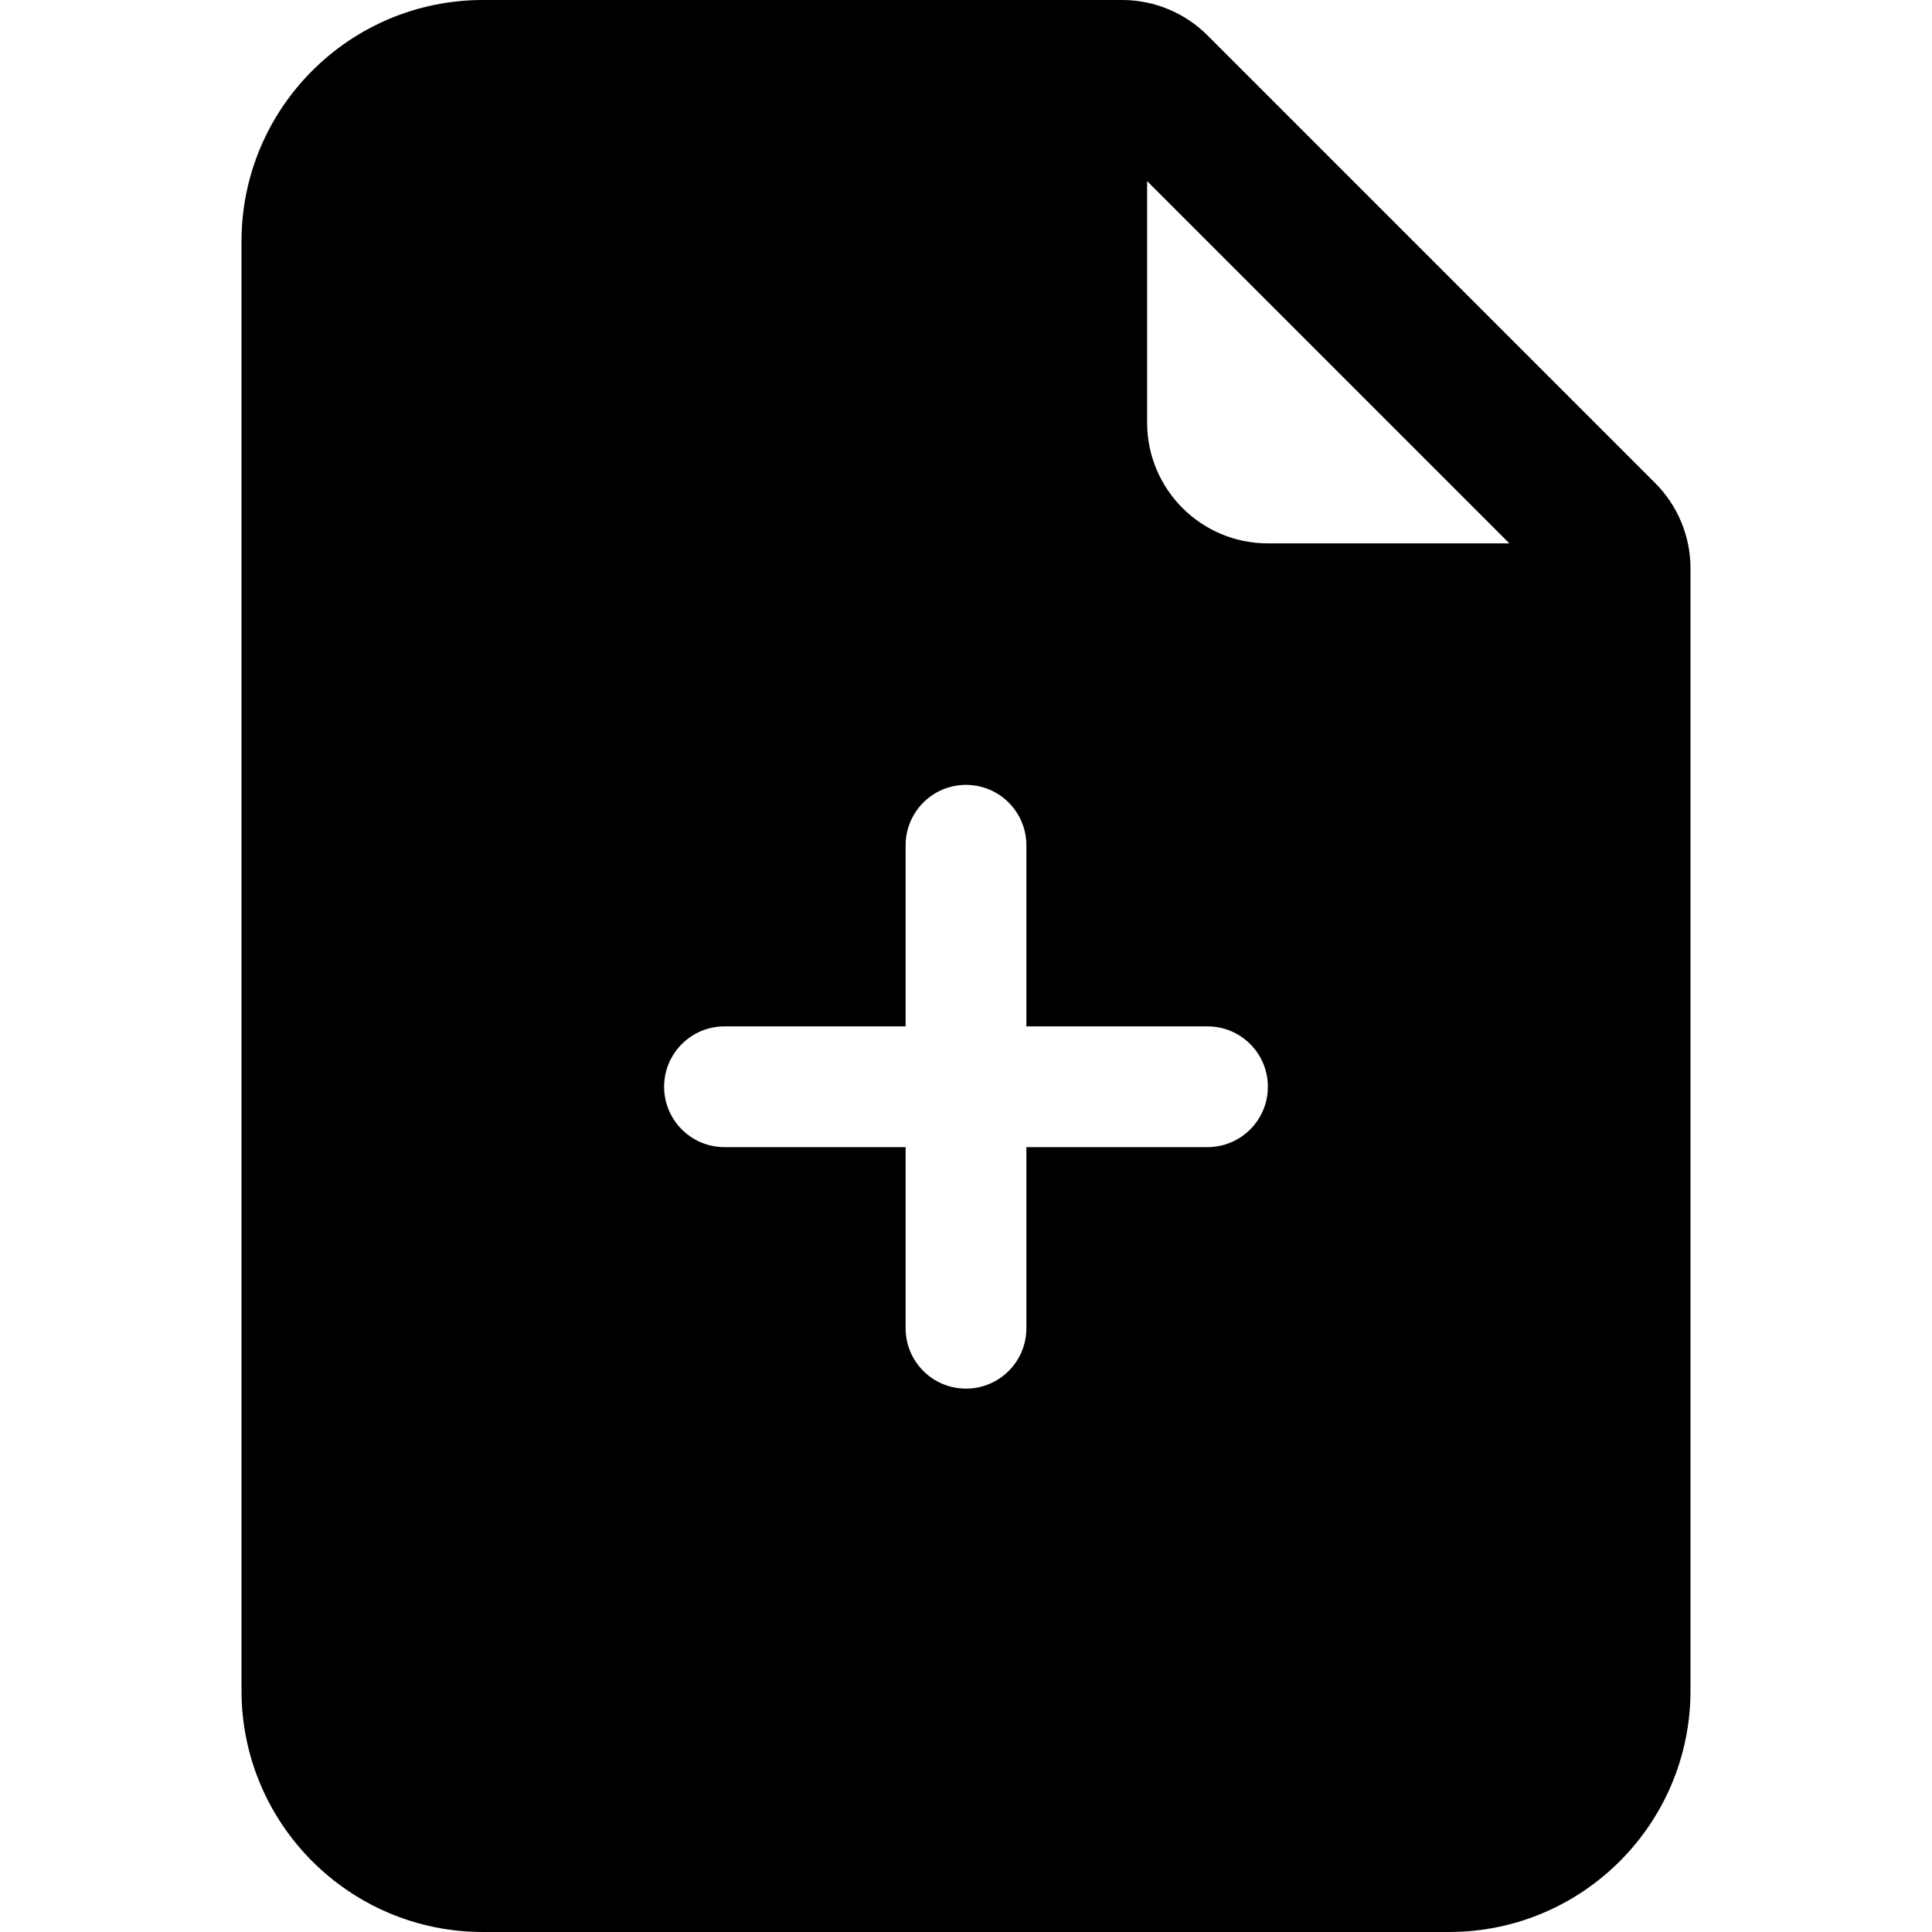
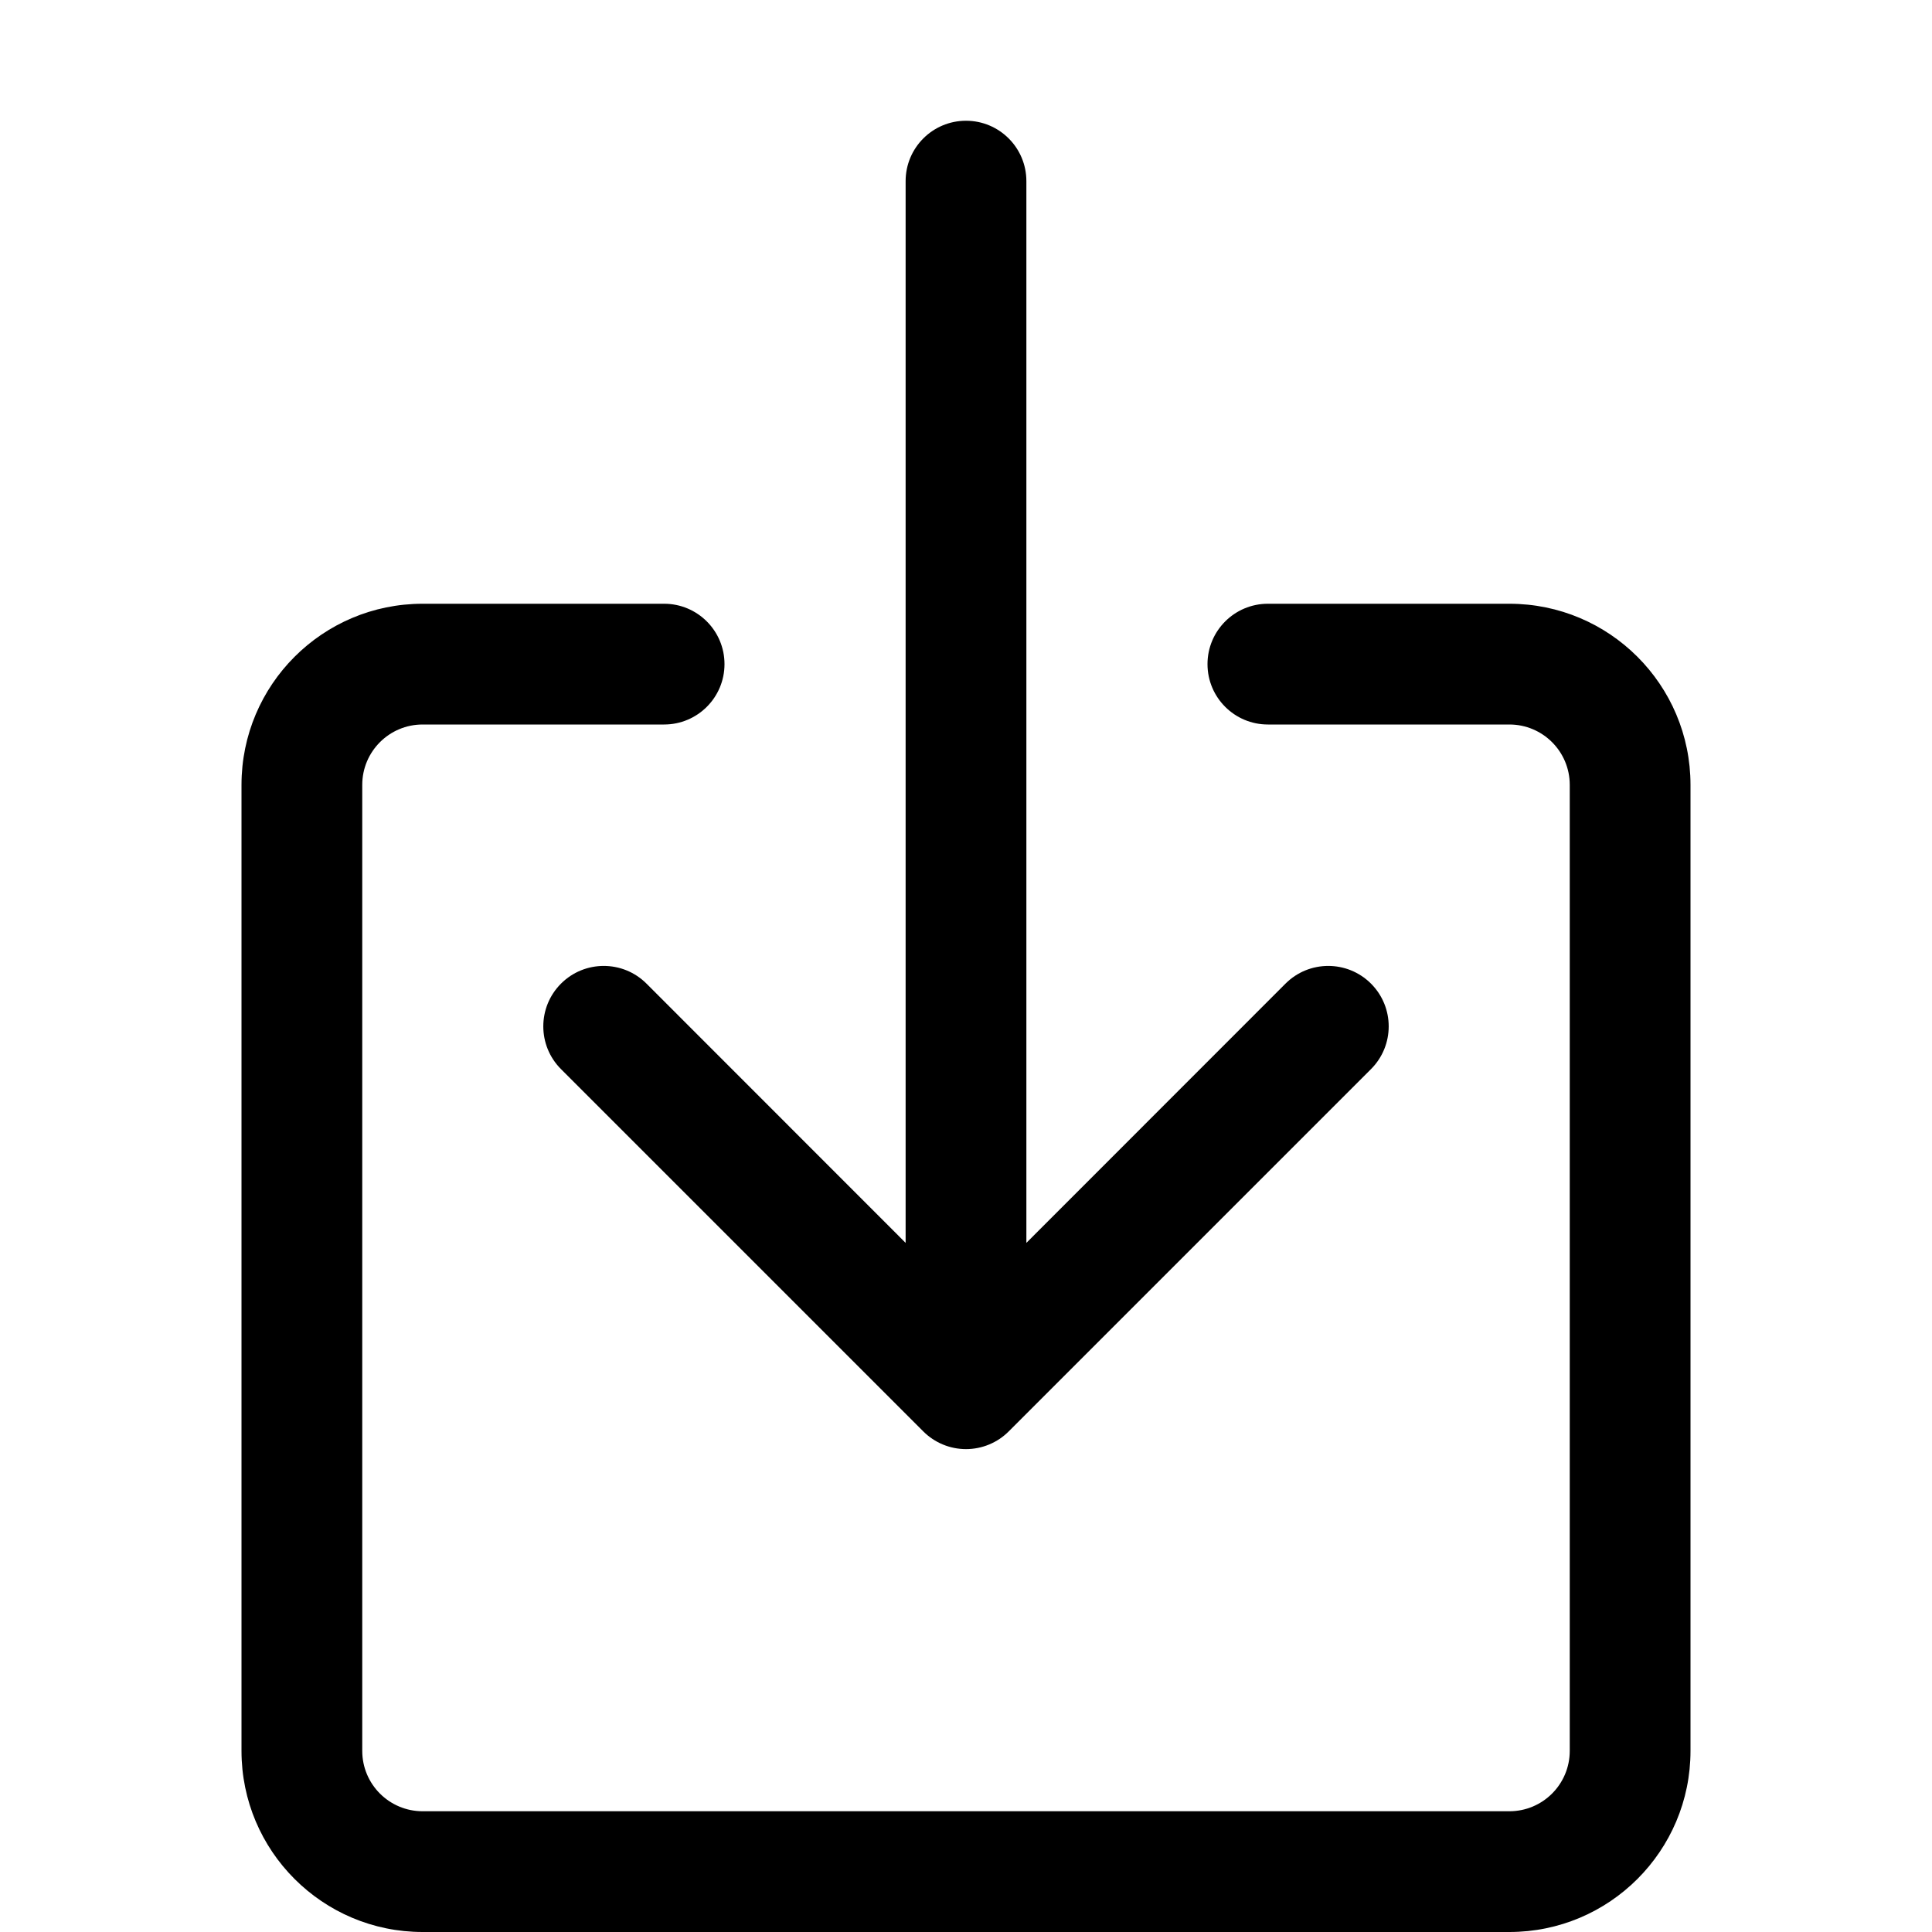
- <svg xmlns="http://www.w3.org/2000/svg" width="16" height="16" fill="currentColor" class="bi bi-file-earmark-plus-fill" viewBox="0 0 16 16">
-   <path d="M9.293 0H4a2 2 0 0 0-2 2v12a2 2 0 0 0 2 2h8a2 2 0 0 0 2-2V4.707A1 1 0 0 0 13.707 4L10 .293A1 1 0 0 0 9.293 0zM9.5 3.5v-2l3 3h-2a1 1 0 0 1-1-1zM8.5 7v1.5H10a.5.5 0 0 1 0 1H8.5V11a.5.5 0 0 1-1 0V9.5H6a.5.5 0 0 1 0-1h1.5V7a.5.5 0 0 1 1 0z" />
+ <svg xmlns="http://www.w3.org/2000/svg" width="16" height="16" fill="currentColor" class="bi bi-box-arrow-in-down" viewBox="0 0 16 16">
+   <path fill-rule="evenodd" d="M3.5 6a.5.5 0 0 0-.5.5v8a.5.5 0 0 0 .5.5h9a.5.5 0 0 0 .5-.5v-8a.5.5 0 0 0-.5-.5h-2a.5.5 0 0 1 0-1h2A1.5 1.5 0 0 1 14 6.5v8a1.5 1.5 0 0 1-1.5 1.5h-9A1.5 1.5 0 0 1 2 14.5v-8A1.5 1.5 0 0 1 3.5 5h2a.5.5 0 0 1 0 1h-2z" />
+   <path fill-rule="evenodd" d="M7.646 11.854a.5.5 0 0 0 .708 0l3-3a.5.5 0 0 0-.708-.708L8.5 10.293V1.5a.5.5 0 0 0-1 0v8.793L5.354 8.146a.5.5 0 1 0-.708.708l3 3z" />
</svg>
